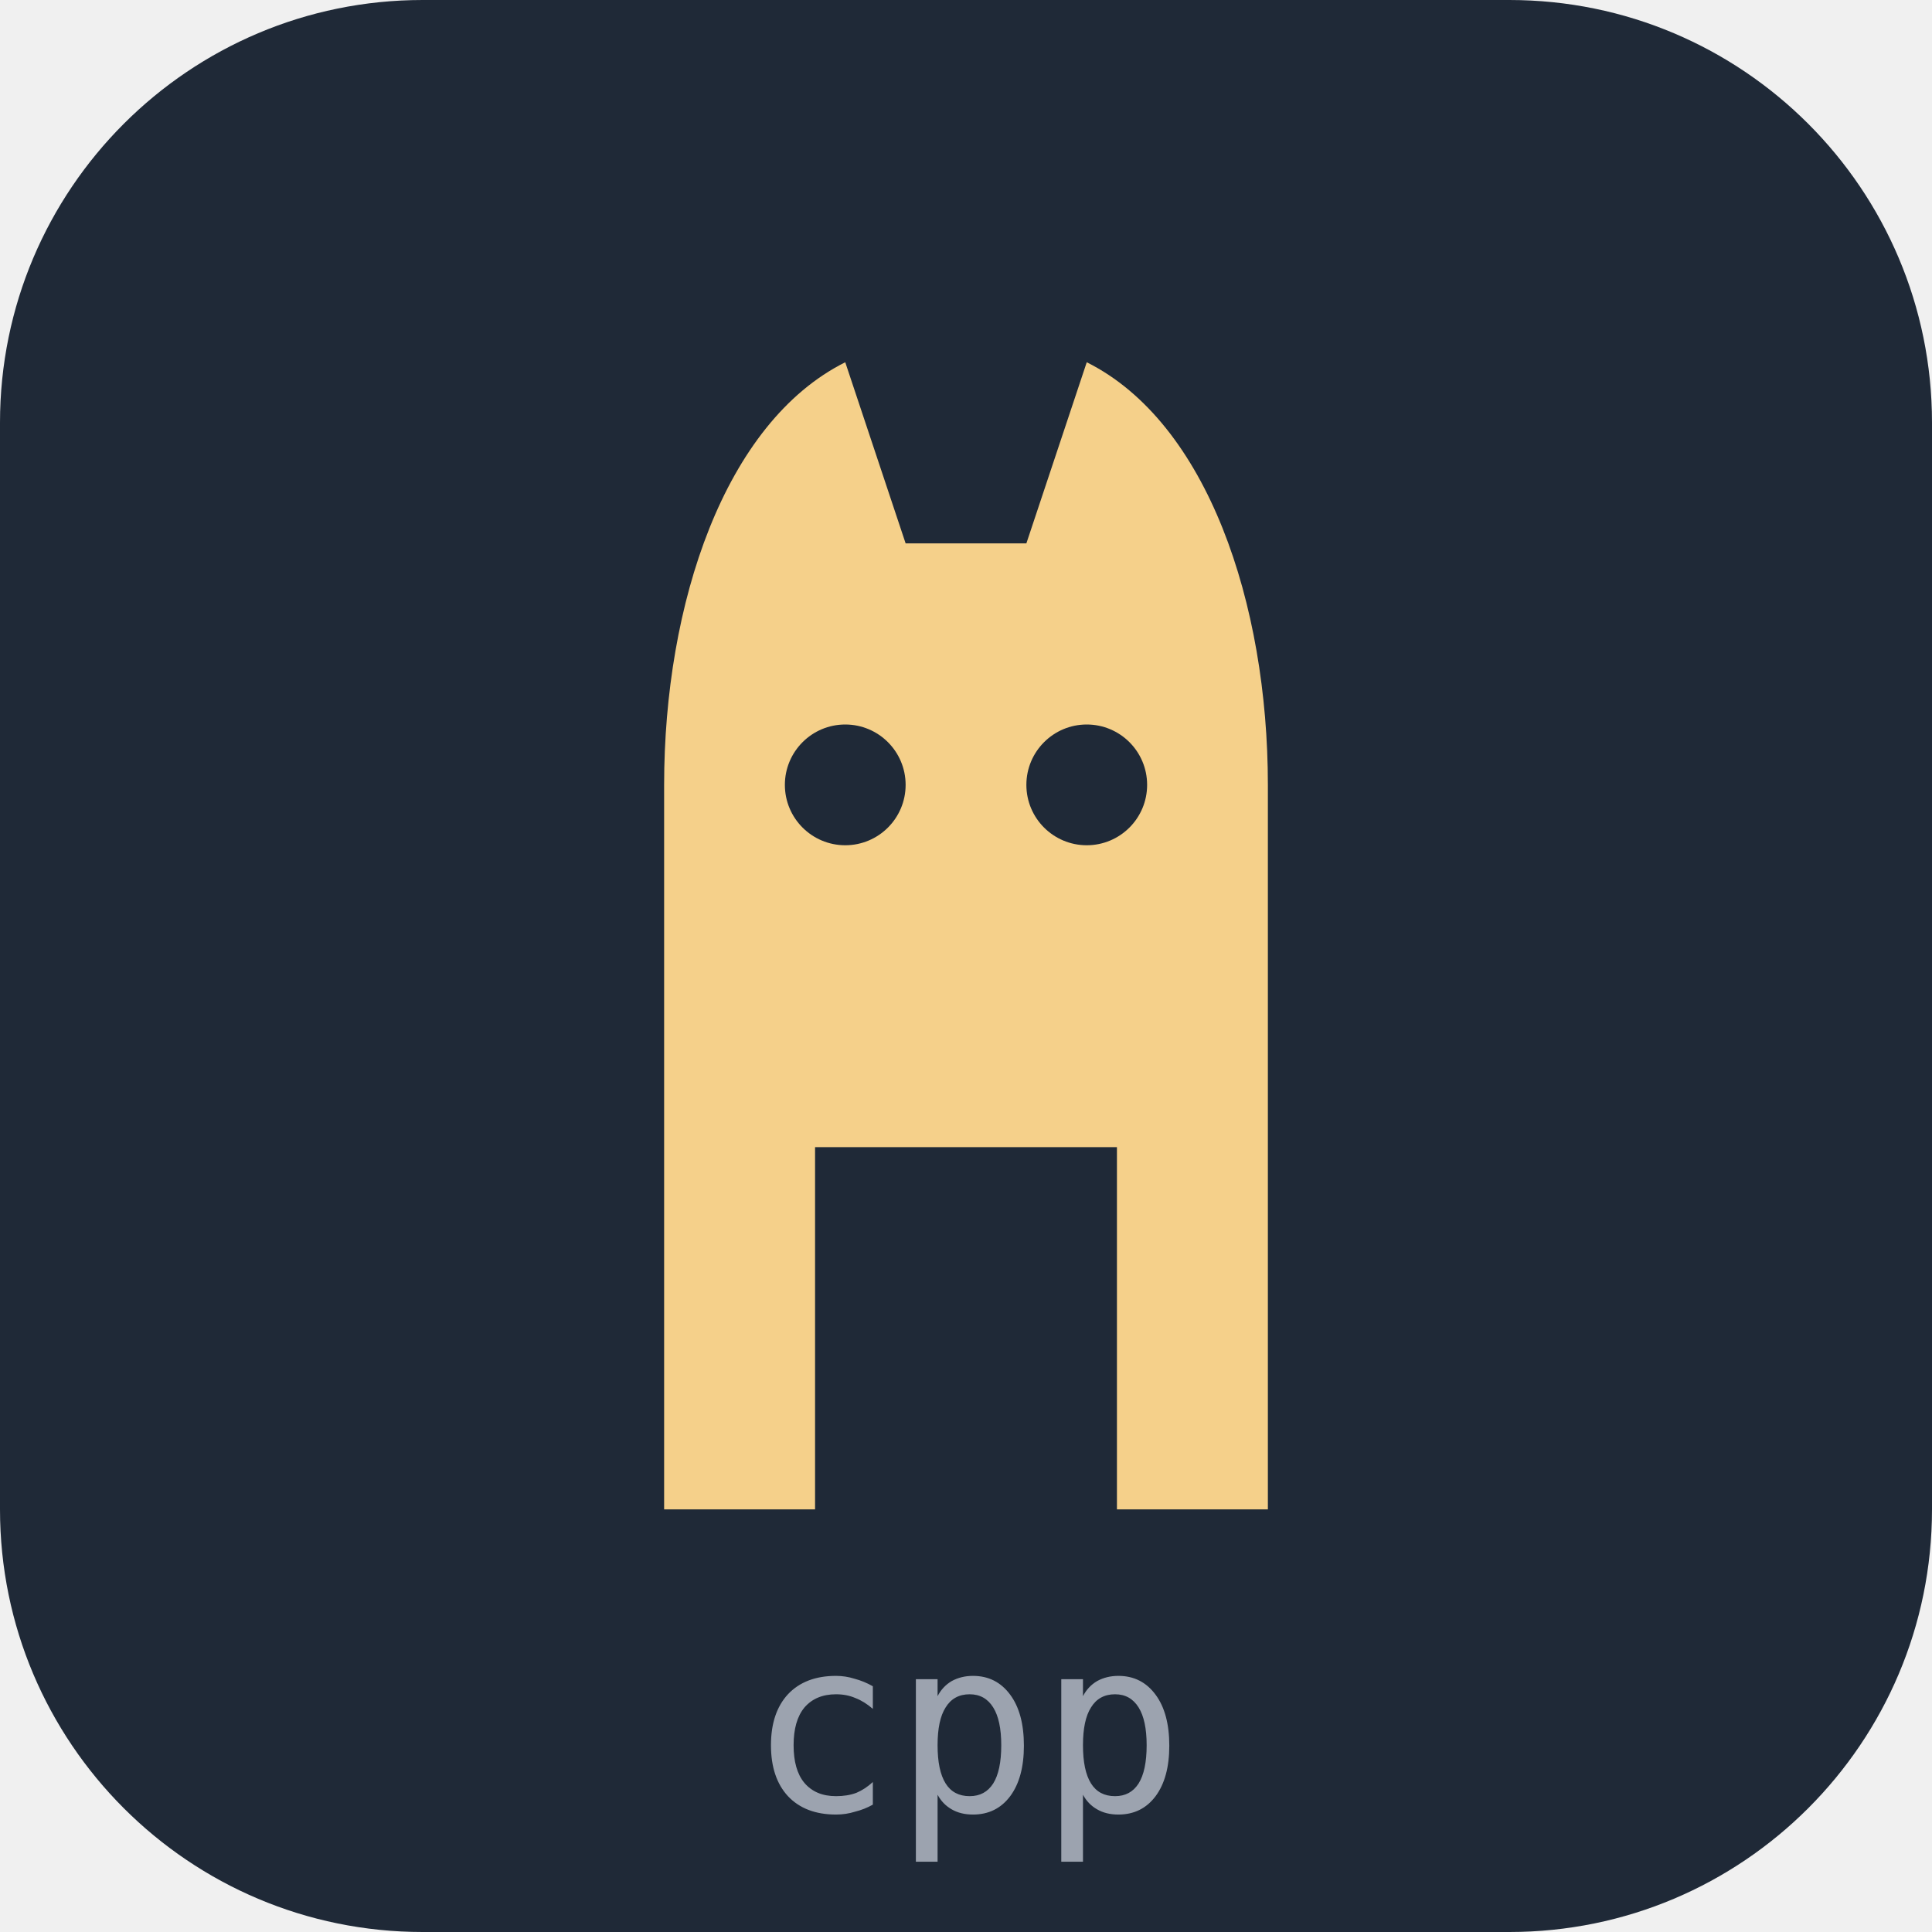
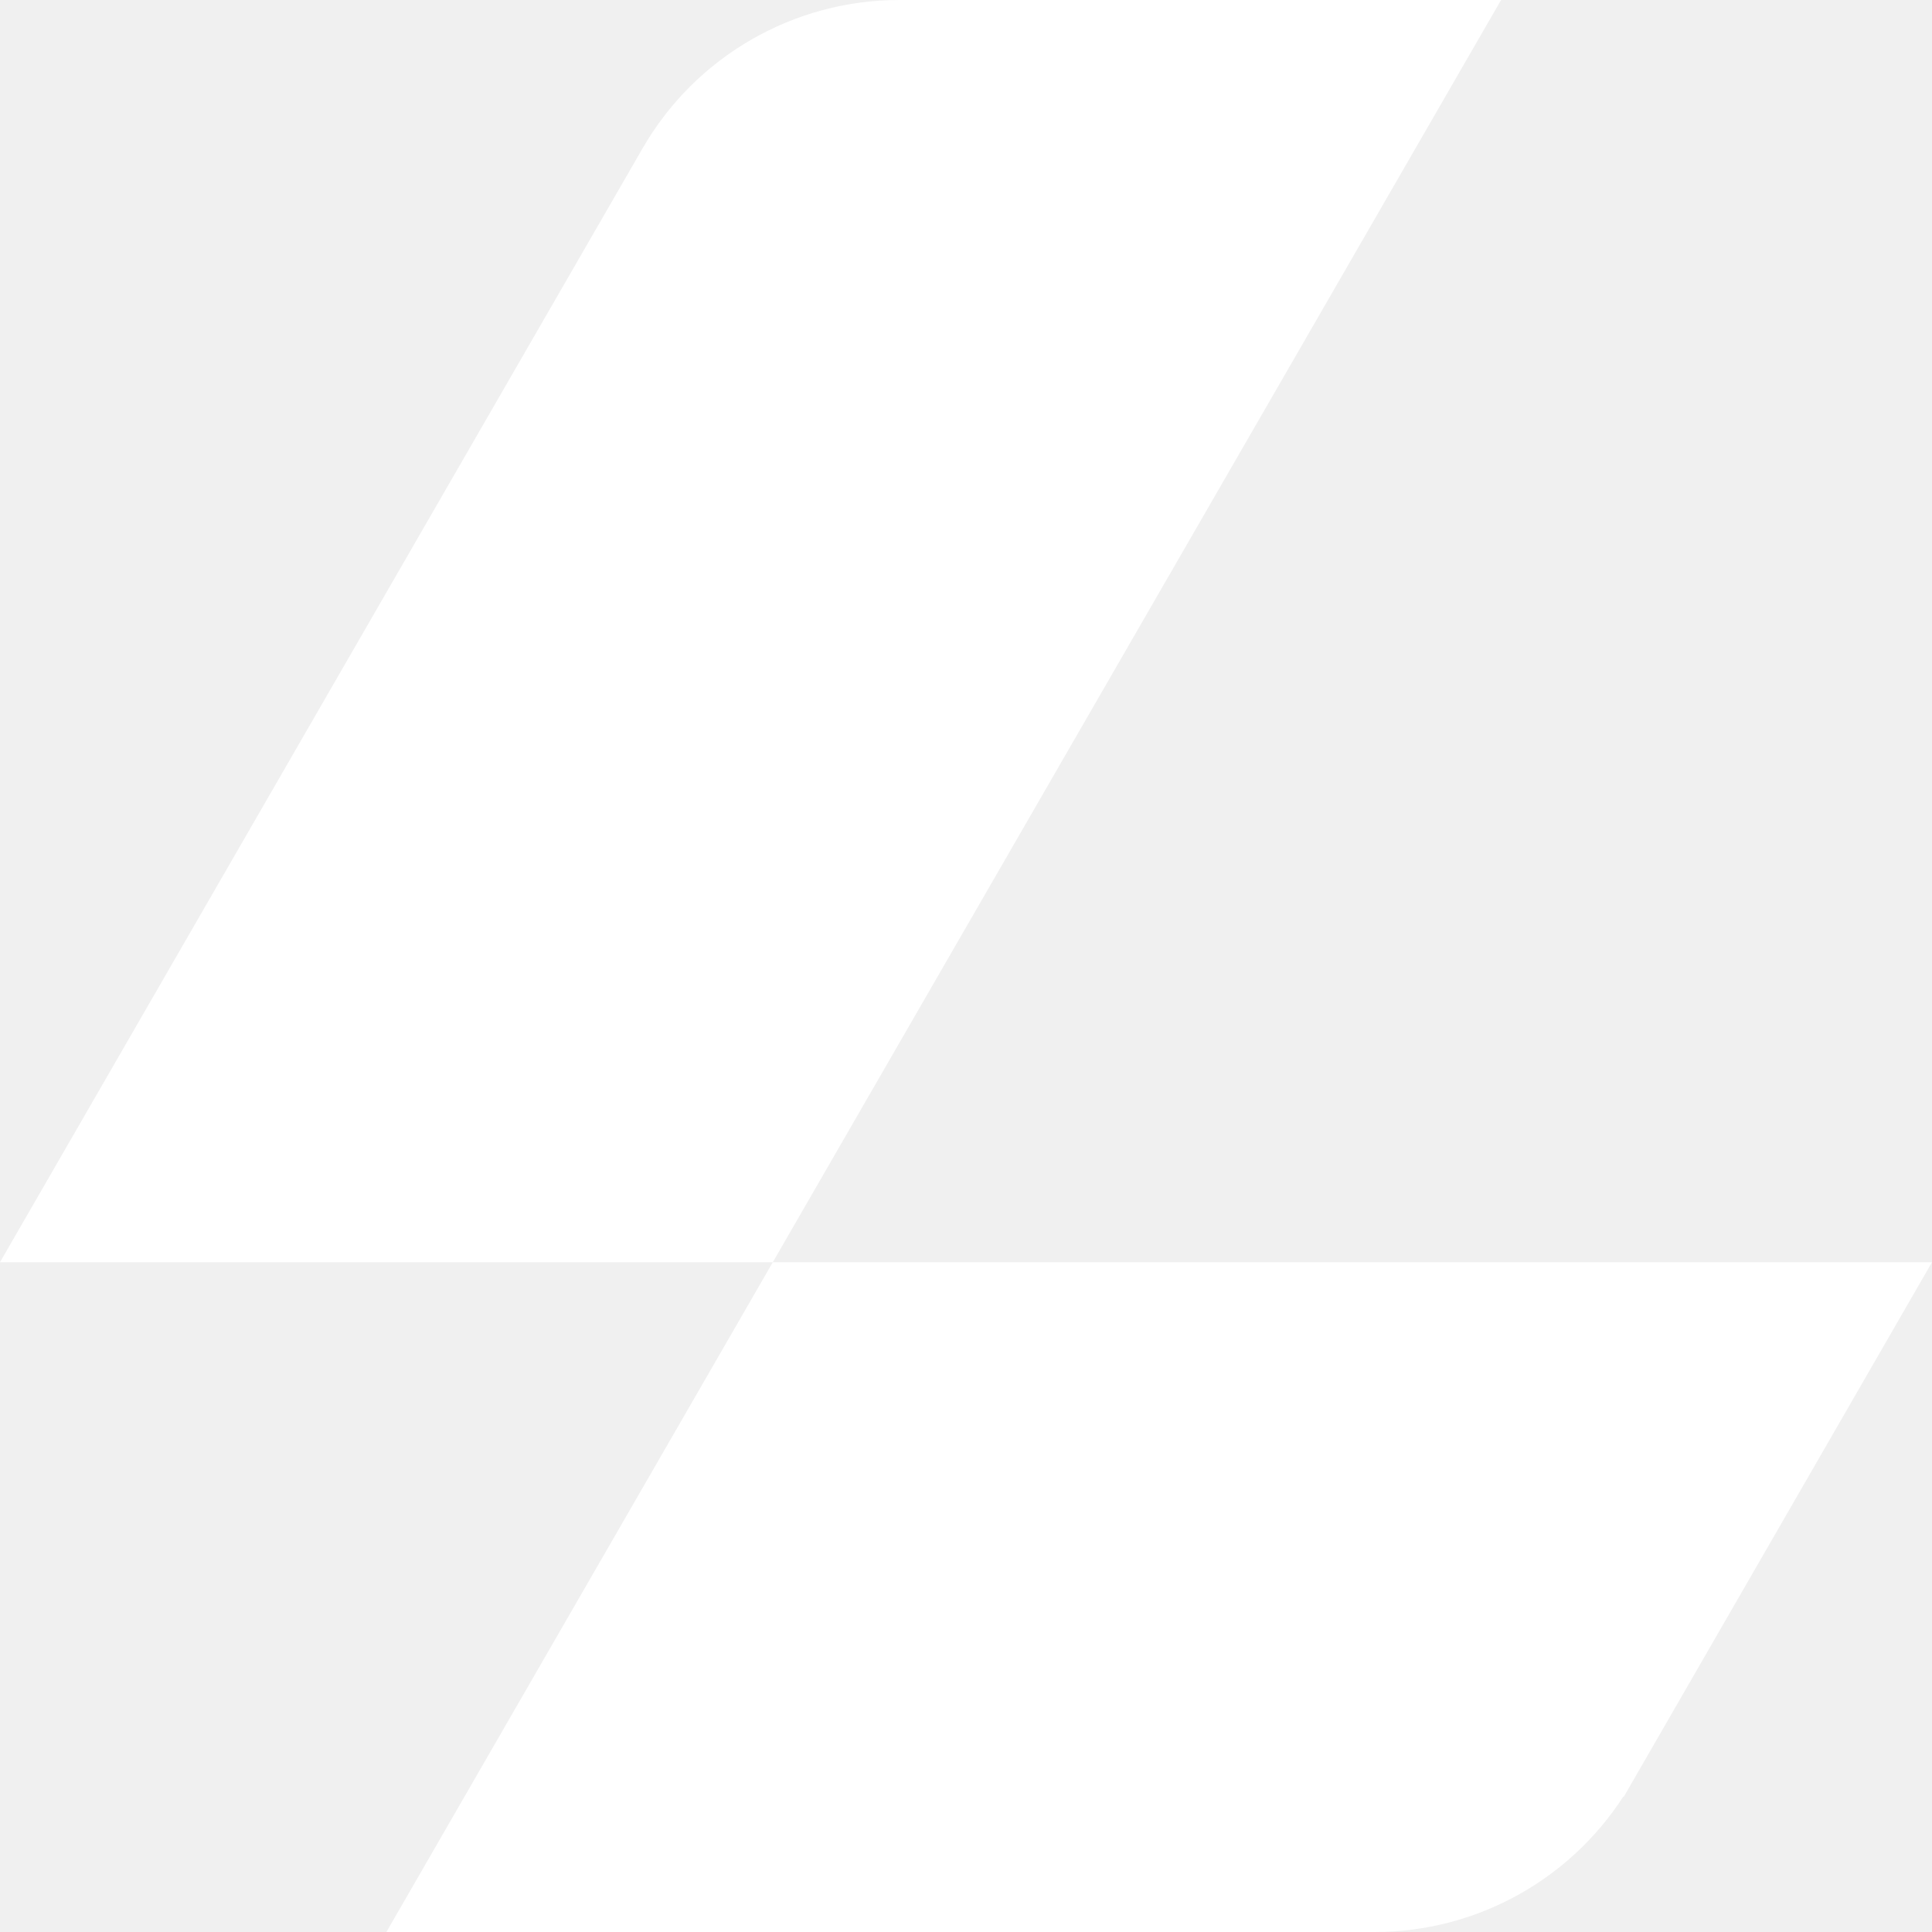
- <svg xmlns="http://www.w3.org/2000/svg" viewBox="0 0 64 64" width="64" height="64">
-   <rect width="64" height="64" rx="14" fill="#1f2937" />
-   <path d="M22 50V26c0-6 2-12 6-14l2 6h4l2-6c4 2 6 8 6 14v24h-5V38h-10v12z" fill="#f5d08a" />
-   <circle cx="28" cy="26" r="2" fill="#1f2937" />
-   <circle cx="36" cy="26" r="2" fill="#1f2937" />
-   <text x="32" y="60" font-family="monospace" font-size="8" fill="#9ca3af" text-anchor="middle">cpp</text>
+ <svg xmlns="http://www.w3.org/2000/svg" viewBox="0 0 512 512" data-selfhst="llama-cpp-light">
+   <path d="m512 334.5-81.7 141.7-.1-.1C415.8 498.4 391 512 364.3 512H102.4l102.4-177.5zm-307.2 0H0L170.3 39.3c14-24.3 40-39.3 68-39.3h159.5z" fill="#fff" />
</svg>
